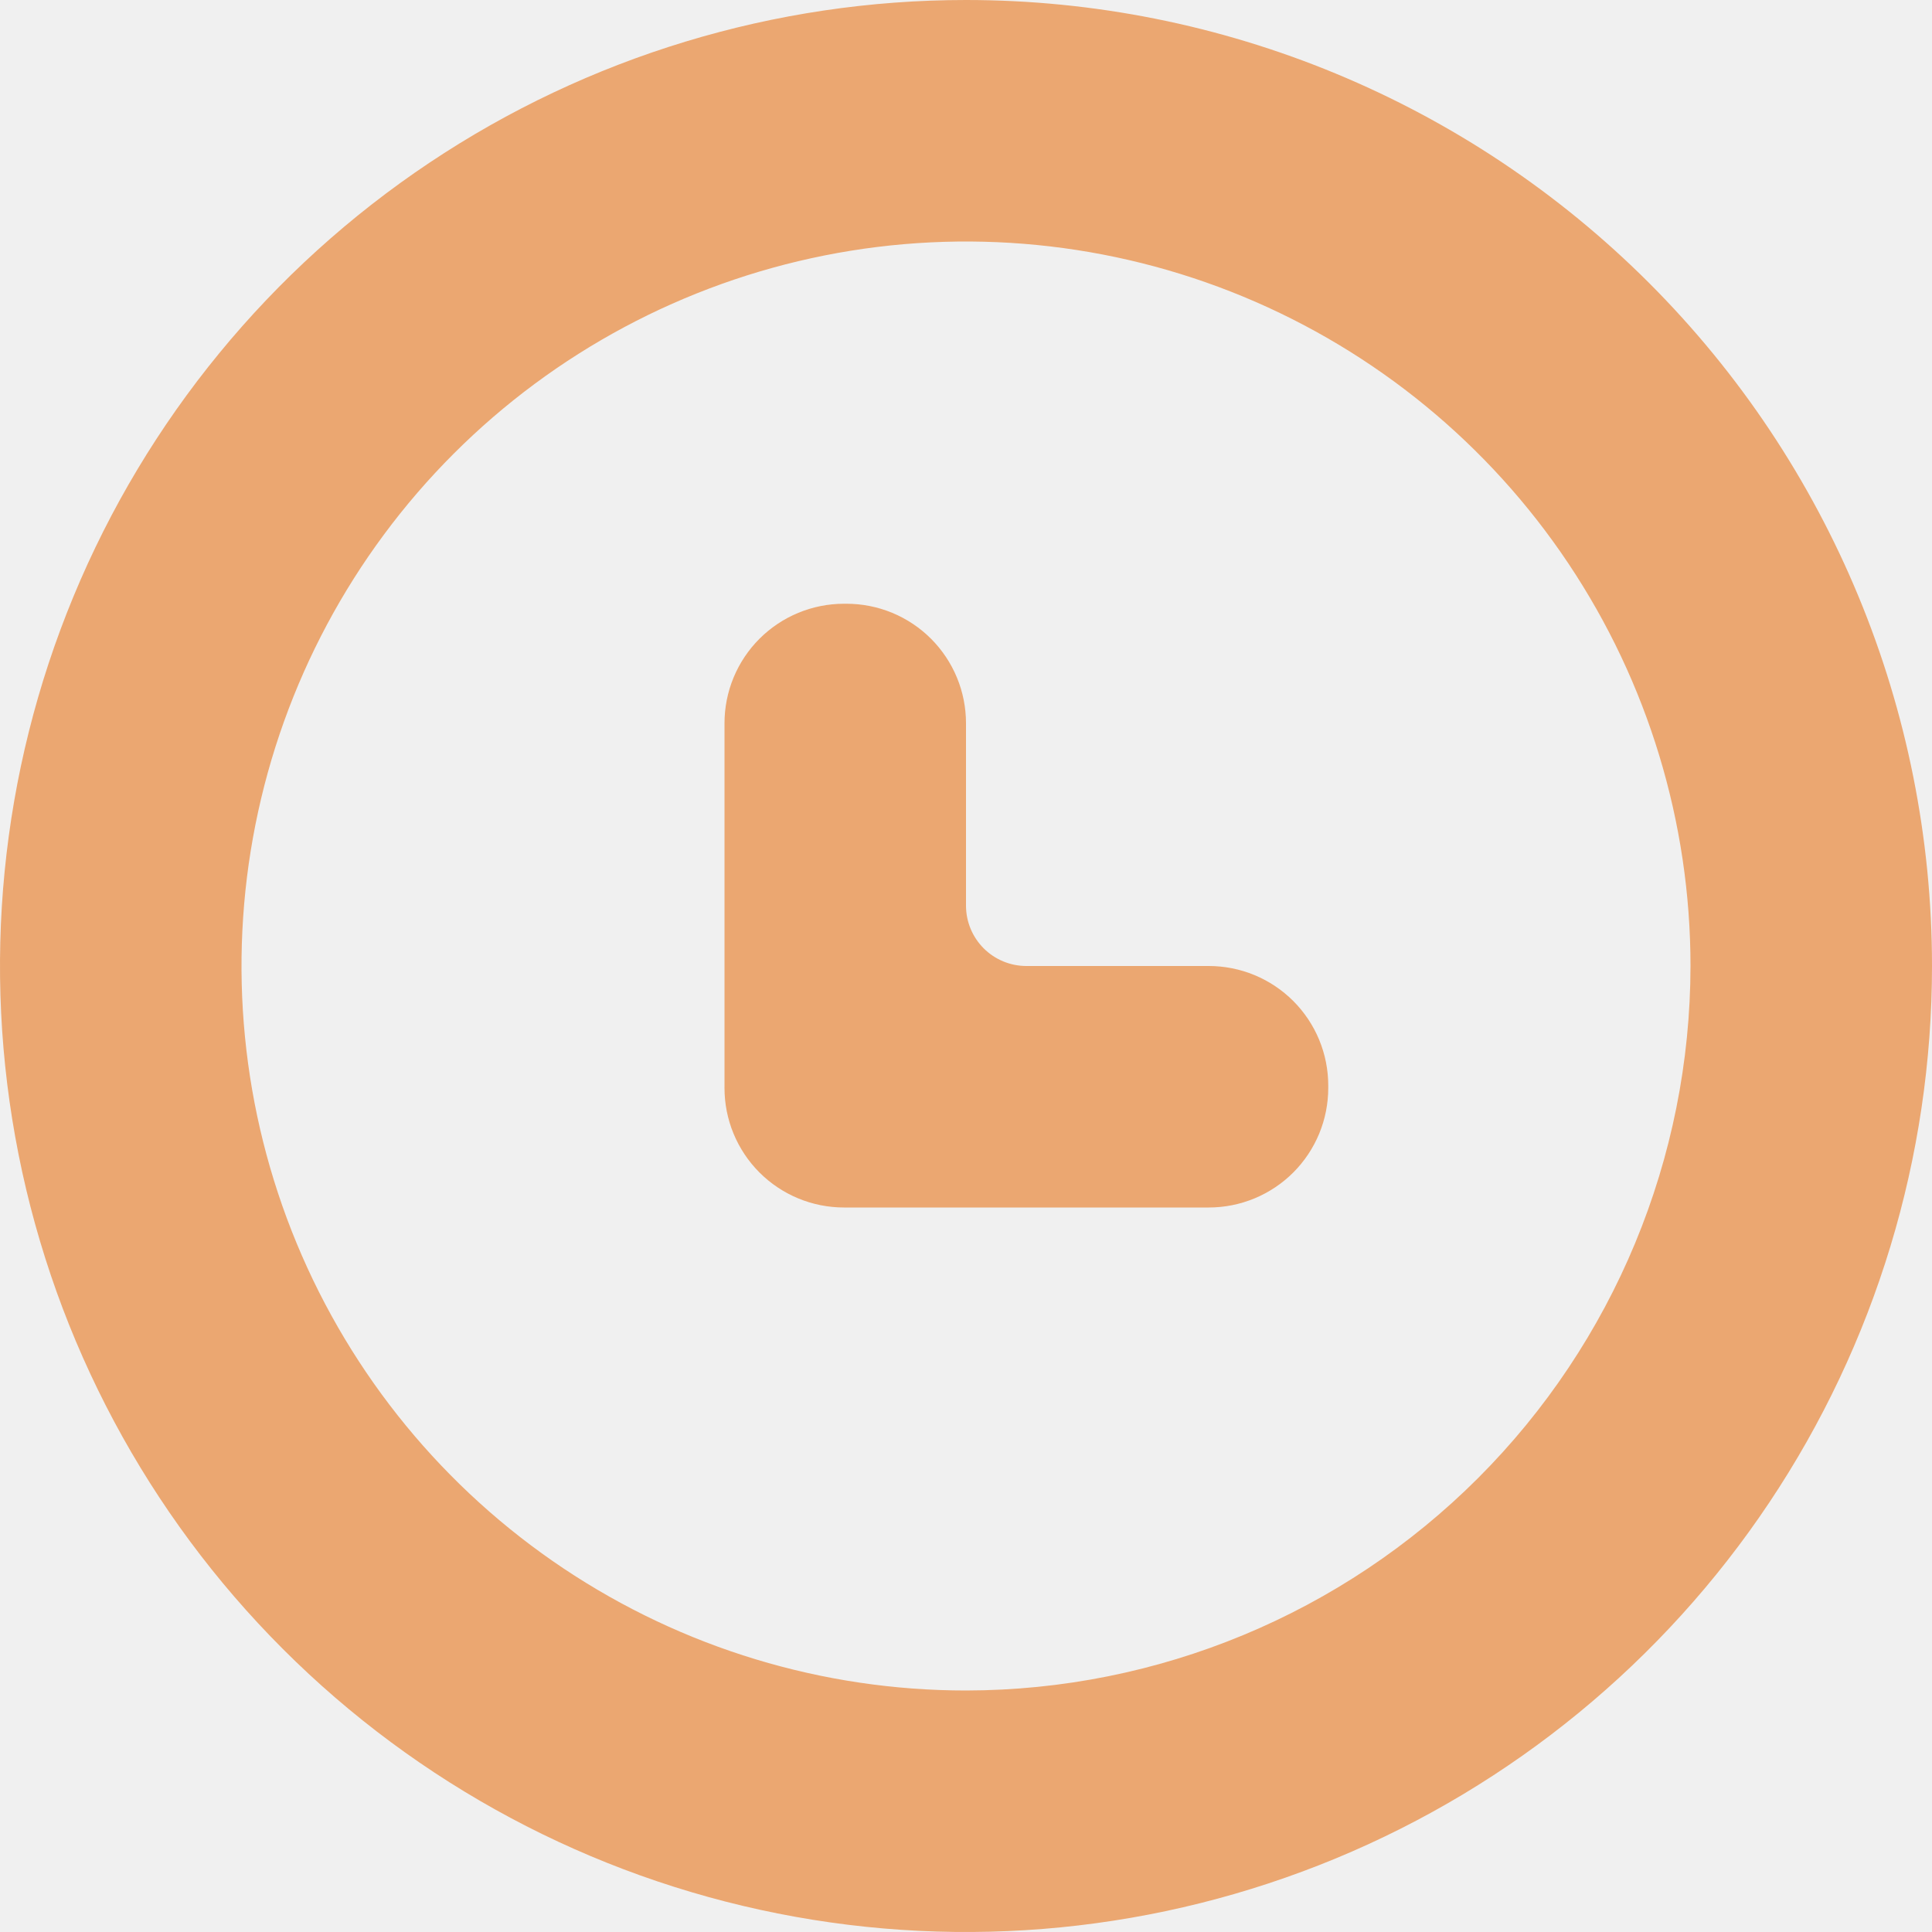
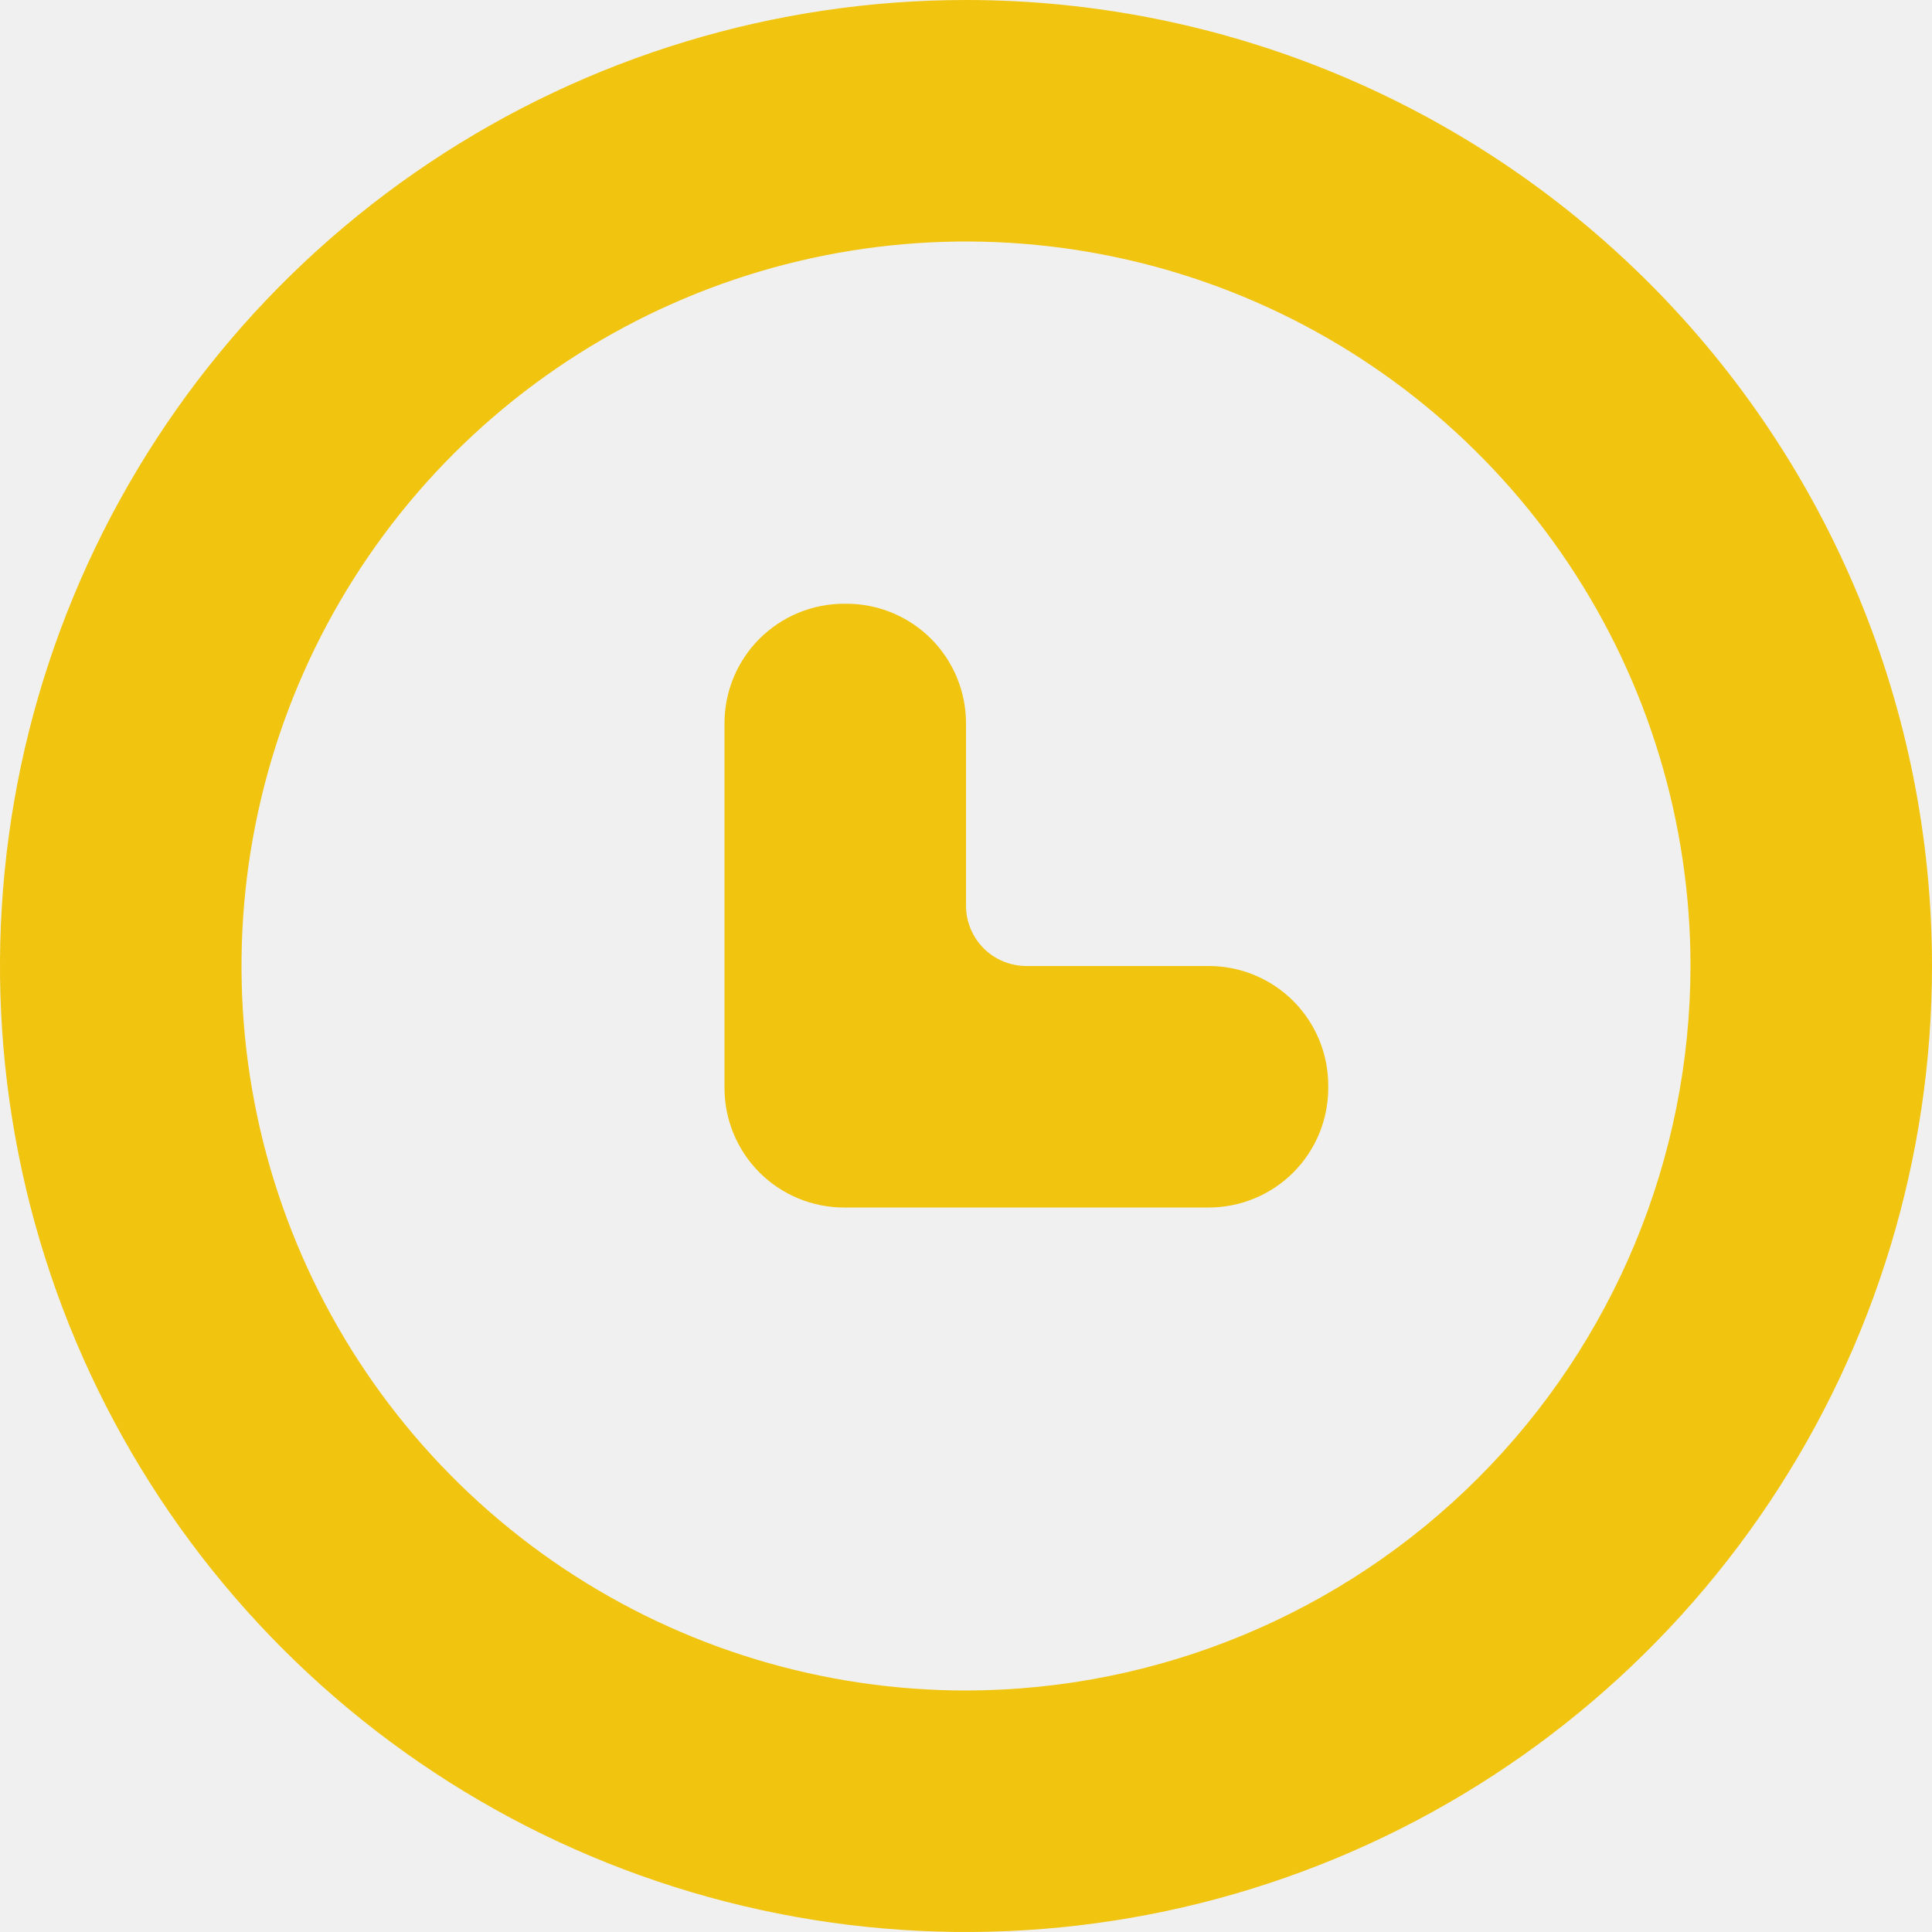
<svg xmlns="http://www.w3.org/2000/svg" width="100" height="100" viewBox="0 0 100 100" fill="none">
  <g clip-path="url(#clip0_92_24)">
-     <path d="M50 0C40.111 0 30.444 2.932 22.221 8.427C13.999 13.921 7.59 21.73 3.806 30.866C0.022 40.002 -0.969 50.056 0.961 59.755C2.89 69.454 7.652 78.363 14.645 85.355C21.637 92.348 30.547 97.11 40.245 99.039C49.945 100.969 59.998 99.978 69.134 96.194C78.27 92.41 86.079 86.001 91.573 77.778C97.068 69.556 100 59.889 100 50C100 36.739 94.732 24.021 85.355 14.645C75.979 5.268 63.261 0 50 0V0ZM50 87.5C42.583 87.5 35.333 85.301 29.166 81.18C22.999 77.06 18.193 71.203 15.354 64.351C12.516 57.498 11.774 49.958 13.221 42.684C14.668 35.41 18.239 28.728 23.483 23.483C28.728 18.239 35.41 14.668 42.684 13.221C49.958 11.774 57.498 12.516 64.351 15.354C71.203 18.193 77.06 22.999 81.18 29.166C85.301 35.333 87.5 42.583 87.5 50C87.489 59.942 83.535 69.474 76.505 76.505C69.474 83.535 59.942 87.489 50 87.5V87.5Z" fill="#EBA771" />
-     <path d="M62.562 50H53.125C52.296 50 51.501 49.671 50.915 49.085C50.329 48.499 50 47.704 50 46.875V37.438C50 36.625 49.841 35.82 49.53 35.069C49.219 34.318 48.763 33.636 48.189 33.061C47.614 32.487 46.932 32.031 46.181 31.72C45.43 31.409 44.625 31.25 43.812 31.25H43.688C42.875 31.25 42.07 31.409 41.319 31.72C40.568 32.031 39.886 32.487 39.311 33.061C38.737 33.636 38.281 34.318 37.97 35.069C37.659 35.82 37.5 36.625 37.5 37.438V56.312C37.5 57.125 37.659 57.93 37.97 58.681C38.281 59.432 38.737 60.114 39.311 60.689C39.886 61.263 40.568 61.719 41.319 62.03C42.07 62.341 42.875 62.5 43.688 62.5H62.562C63.375 62.5 64.18 62.341 64.931 62.03C65.682 61.719 66.364 61.263 66.939 60.689C67.513 60.114 67.969 59.432 68.28 58.681C68.591 57.93 68.75 57.125 68.75 56.312V56.188C68.75 55.375 68.591 54.57 68.28 53.819C67.969 53.068 67.513 52.386 66.939 51.811C66.364 51.237 65.682 50.781 64.931 50.47C64.18 50.159 63.375 50 62.562 50V50Z" fill="#EBA771" />
+     <path d="M50 0C40.111 0 30.444 2.932 22.221 8.427C13.999 13.921 7.59 21.73 3.806 30.866C0.022 40.002 -0.969 50.056 0.961 59.755C2.89 69.454 7.652 78.363 14.645 85.355C21.637 92.348 30.547 97.11 40.245 99.039C49.945 100.969 59.998 99.978 69.134 96.194C78.27 92.41 86.079 86.001 91.573 77.778C97.068 69.556 100 59.889 100 50C100 36.739 94.732 24.021 85.355 14.645C75.979 5.268 63.261 0 50 0V0ZM50 87.5C42.583 87.5 35.333 85.301 29.166 81.18C22.999 77.06 18.193 71.203 15.354 64.351C12.516 57.498 11.774 49.958 13.221 42.684C14.668 35.41 18.239 28.728 23.483 23.483C28.728 18.239 35.41 14.668 42.684 13.221C49.958 11.774 57.498 12.516 64.351 15.354C71.203 18.193 77.06 22.999 81.18 29.166C85.301 35.333 87.5 42.583 87.5 50C87.489 59.942 83.535 69.474 76.505 76.505C69.474 83.535 59.942 87.489 50 87.5V87.5Z" fill="#f1c40f" />
+     <path d="M62.562 50H53.125C52.296 50 51.501 49.671 50.915 49.085C50.329 48.499 50 47.704 50 46.875V37.438C50 36.625 49.841 35.82 49.53 35.069C49.219 34.318 48.763 33.636 48.189 33.061C47.614 32.487 46.932 32.031 46.181 31.72C45.43 31.409 44.625 31.25 43.812 31.25H43.688C42.875 31.25 42.07 31.409 41.319 31.72C40.568 32.031 39.886 32.487 39.311 33.061C38.737 33.636 38.281 34.318 37.97 35.069C37.659 35.82 37.5 36.625 37.5 37.438V56.312C37.5 57.125 37.659 57.93 37.97 58.681C38.281 59.432 38.737 60.114 39.311 60.689C39.886 61.263 40.568 61.719 41.319 62.03C42.07 62.341 42.875 62.5 43.688 62.5H62.562C63.375 62.5 64.18 62.341 64.931 62.03C65.682 61.719 66.364 61.263 66.939 60.689C67.513 60.114 67.969 59.432 68.28 58.681C68.591 57.93 68.75 57.125 68.75 56.312V56.188C68.75 55.375 68.591 54.57 68.28 53.819C67.969 53.068 67.513 52.386 66.939 51.811C66.364 51.237 65.682 50.781 64.931 50.47C64.18 50.159 63.375 50 62.562 50V50Z" fill="#f1c40f" />
  </g>
  <defs>
    <clipPath id="clip0_92_24">
      <rect width="100" height="100" fill="white" />
    </clipPath>
  </defs>
</svg>
